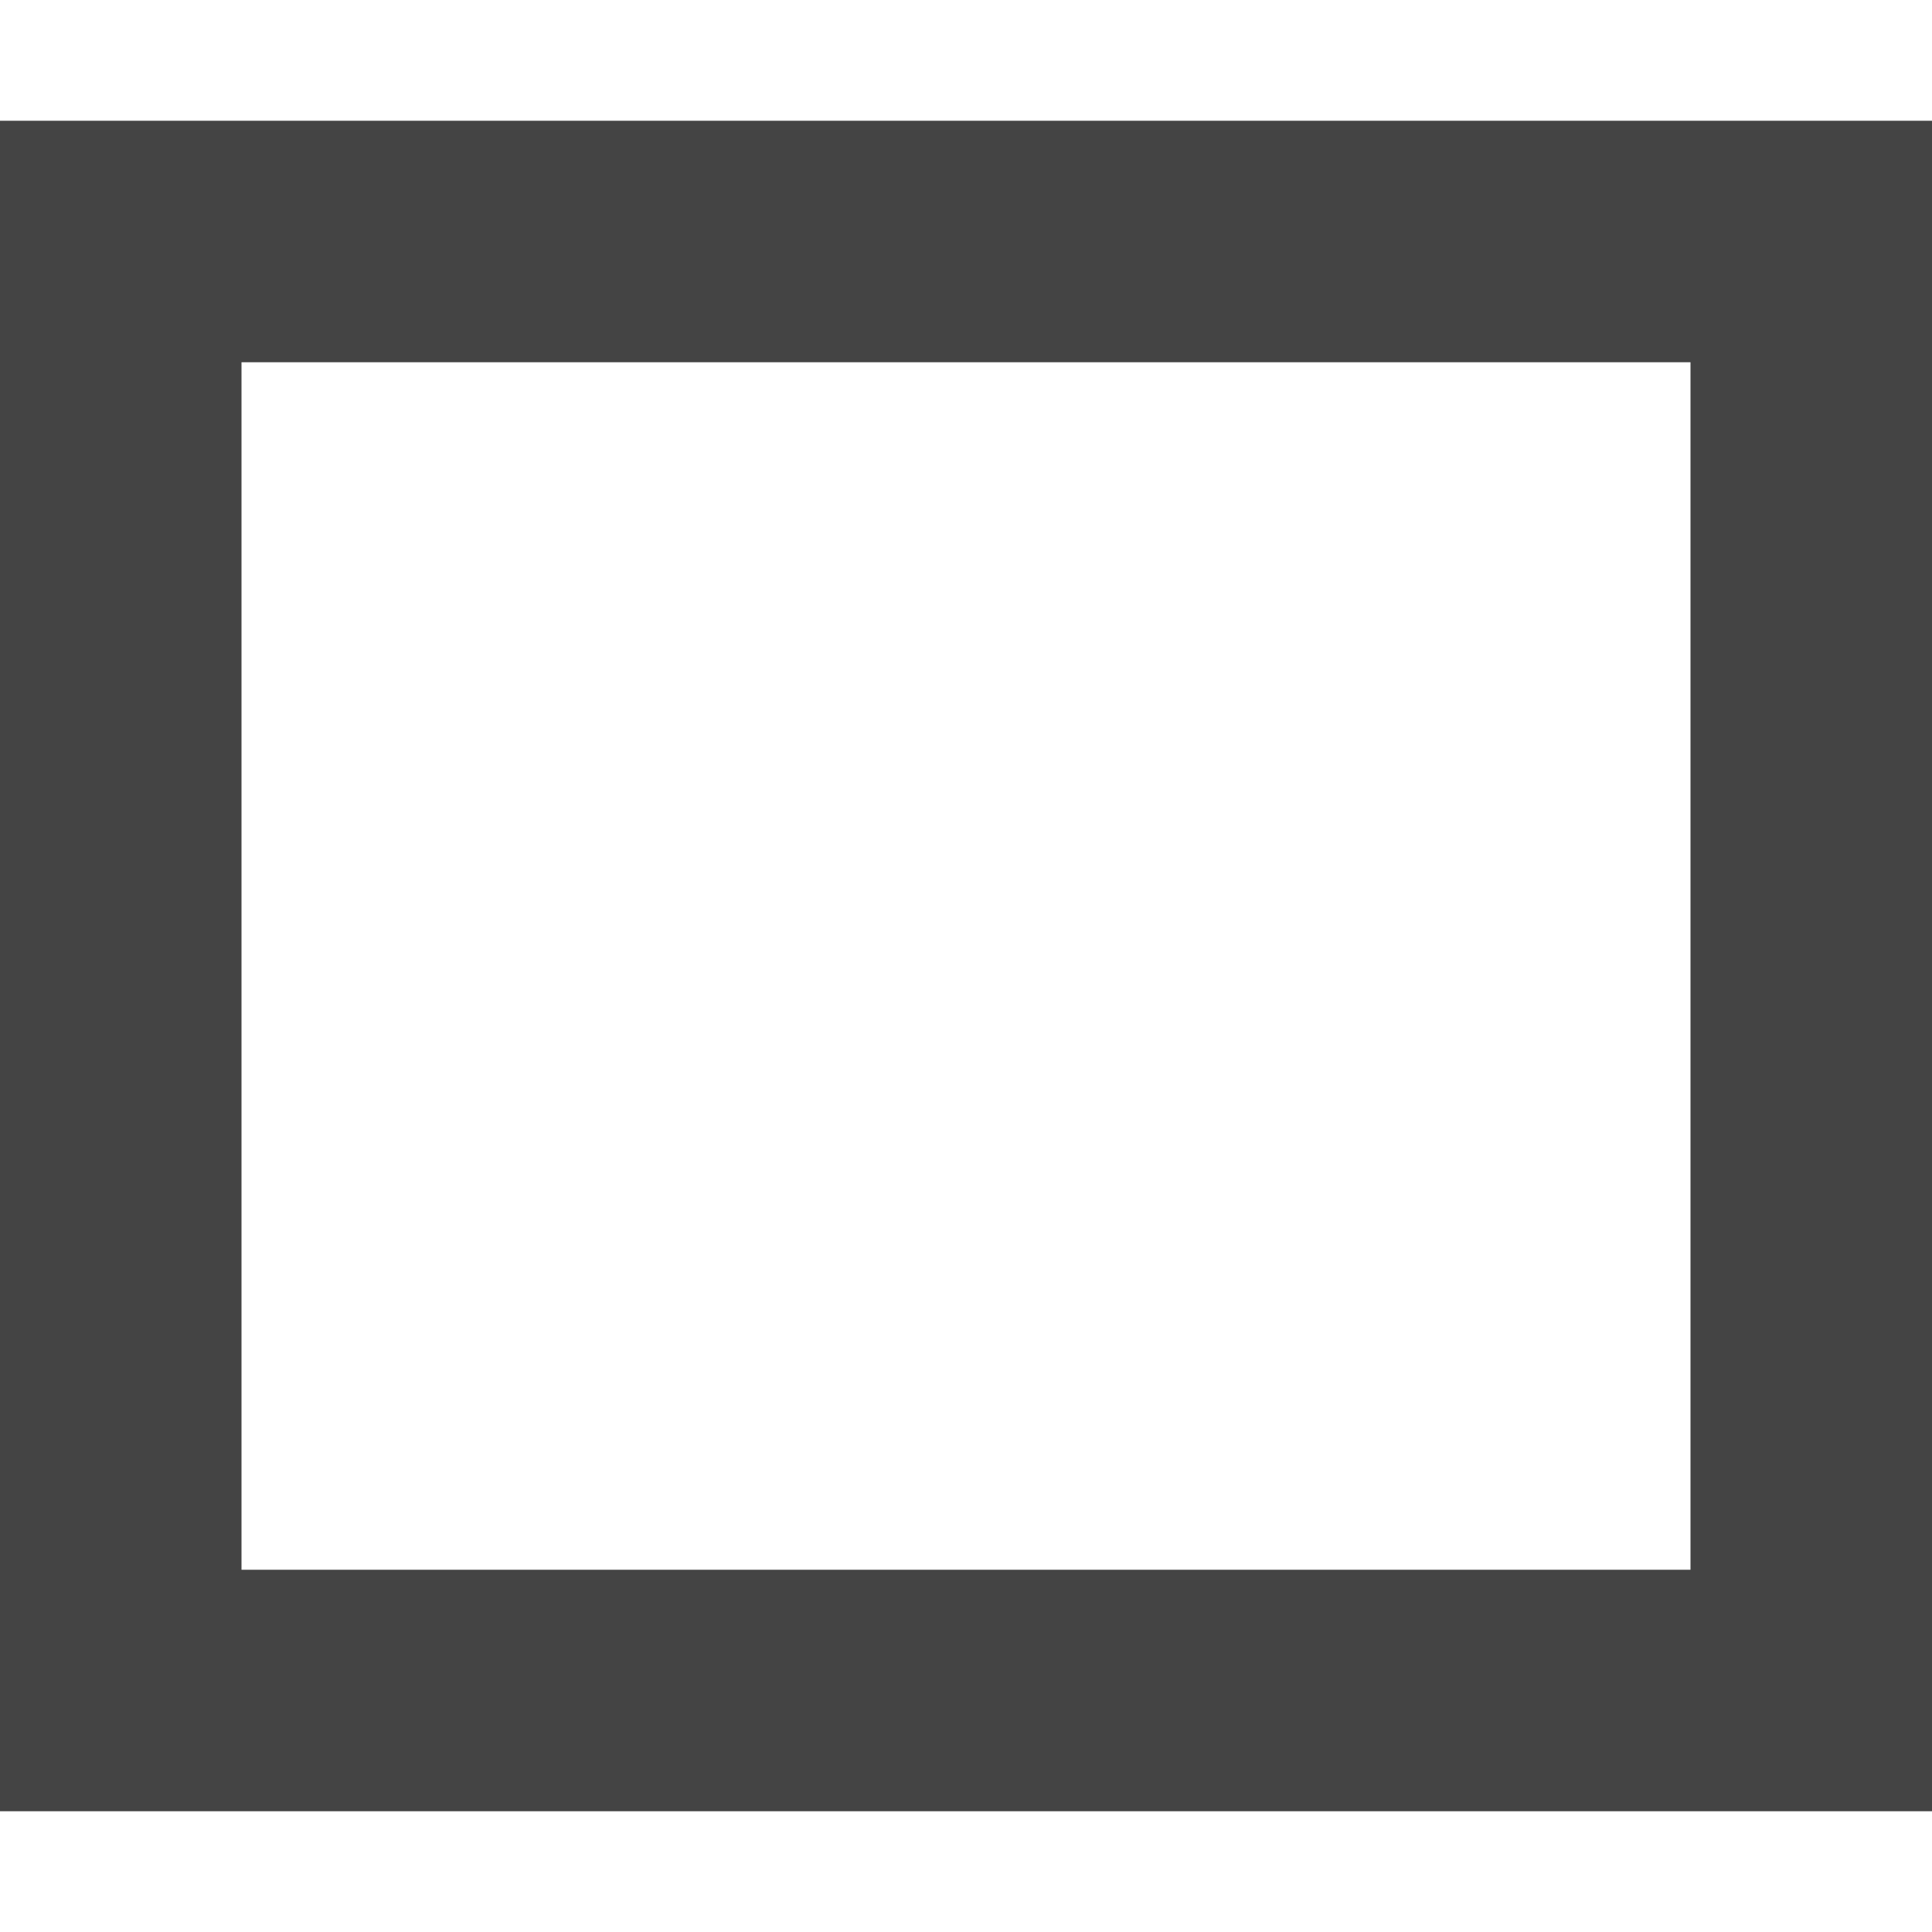
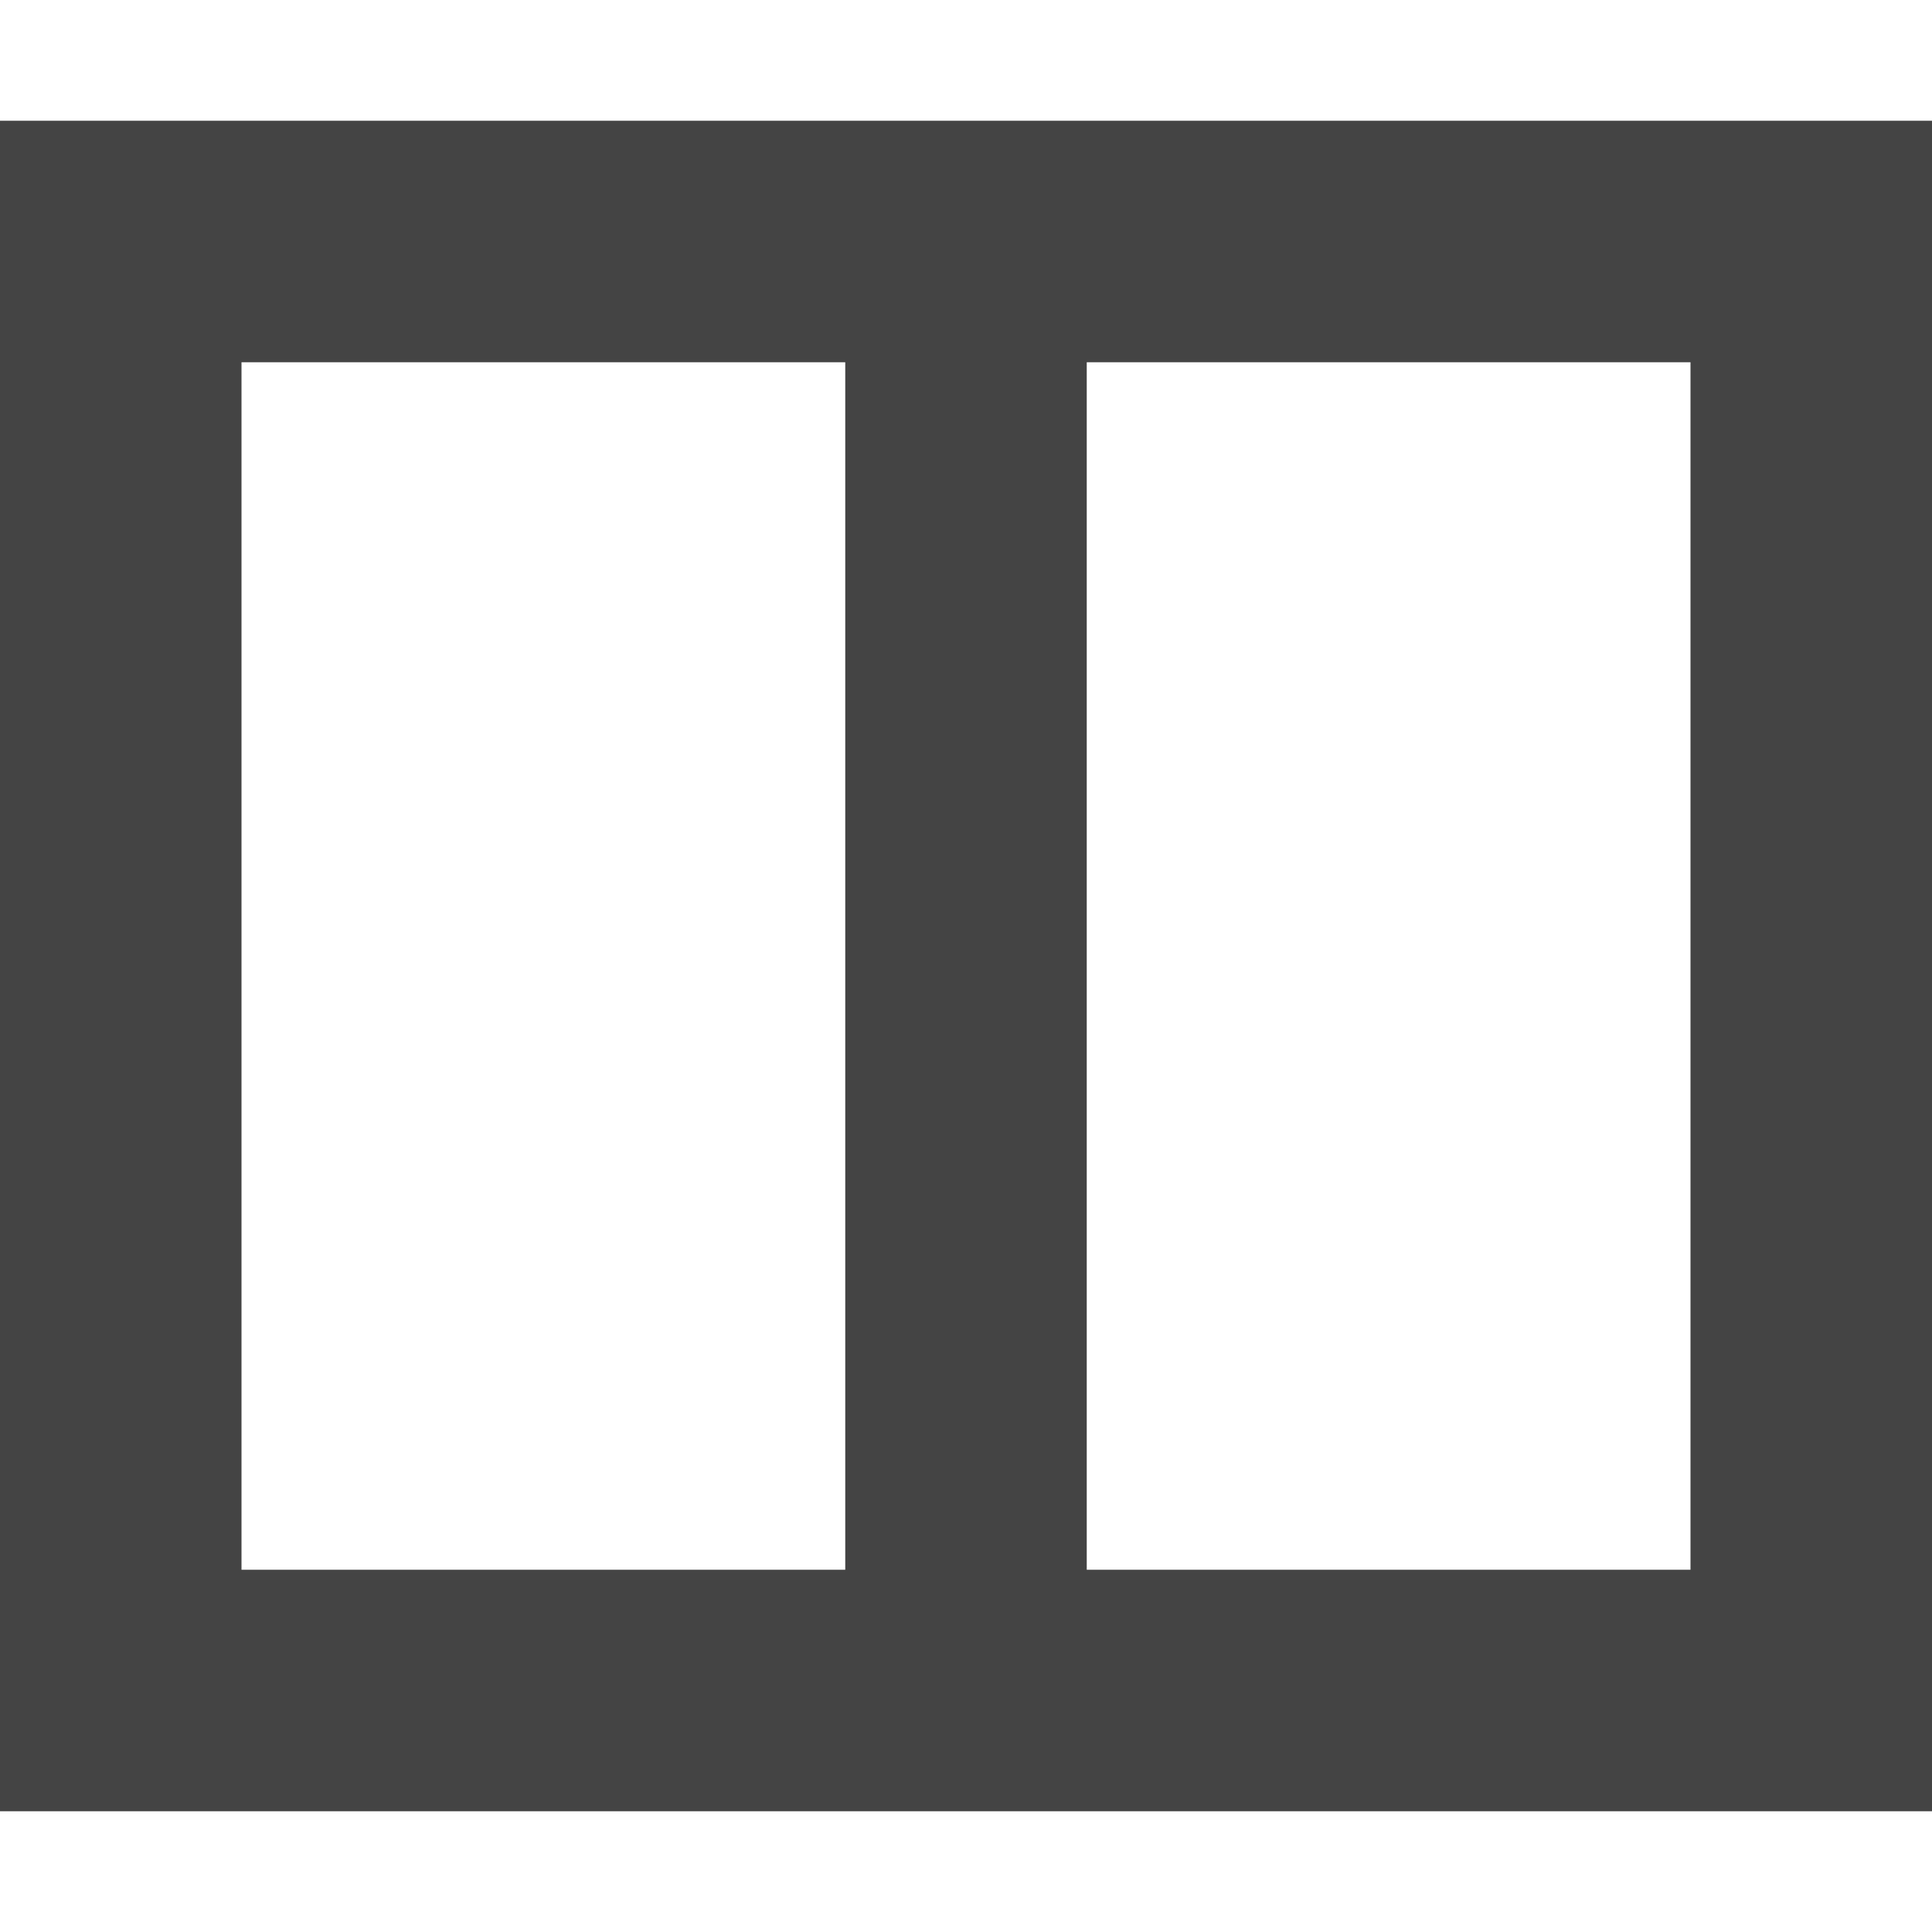
<svg xmlns="http://www.w3.org/2000/svg" width="16" height="16" version="1.1">
  <defs>
    <style id="current-color-scheme" type="text/css">
   .ColorScheme-Text { color:#444444; } .ColorScheme-Highlight { color:#4285f4; } .ColorScheme-NeutralText { color:#ff9800; } .ColorScheme-PositiveText { color:#4caf50; } .ColorScheme-NegativeText { color:#f44336; }
  </style>
  </defs>
-   <path style="fill:currentColor" class="ColorScheme-Text" d="M 0,1 V 15 H 16 V 1 Z M 2,3 H 14 V 13 H 2 Z" />
+   <path style="fill:currentColor" class="ColorScheme-Text" d="M 0,1 V 15 H 16 V 1 Z M 7,3 V 13 H 2 V 3 Z M 9,3 H 14 V 13 H 9 Z" />
</svg>
